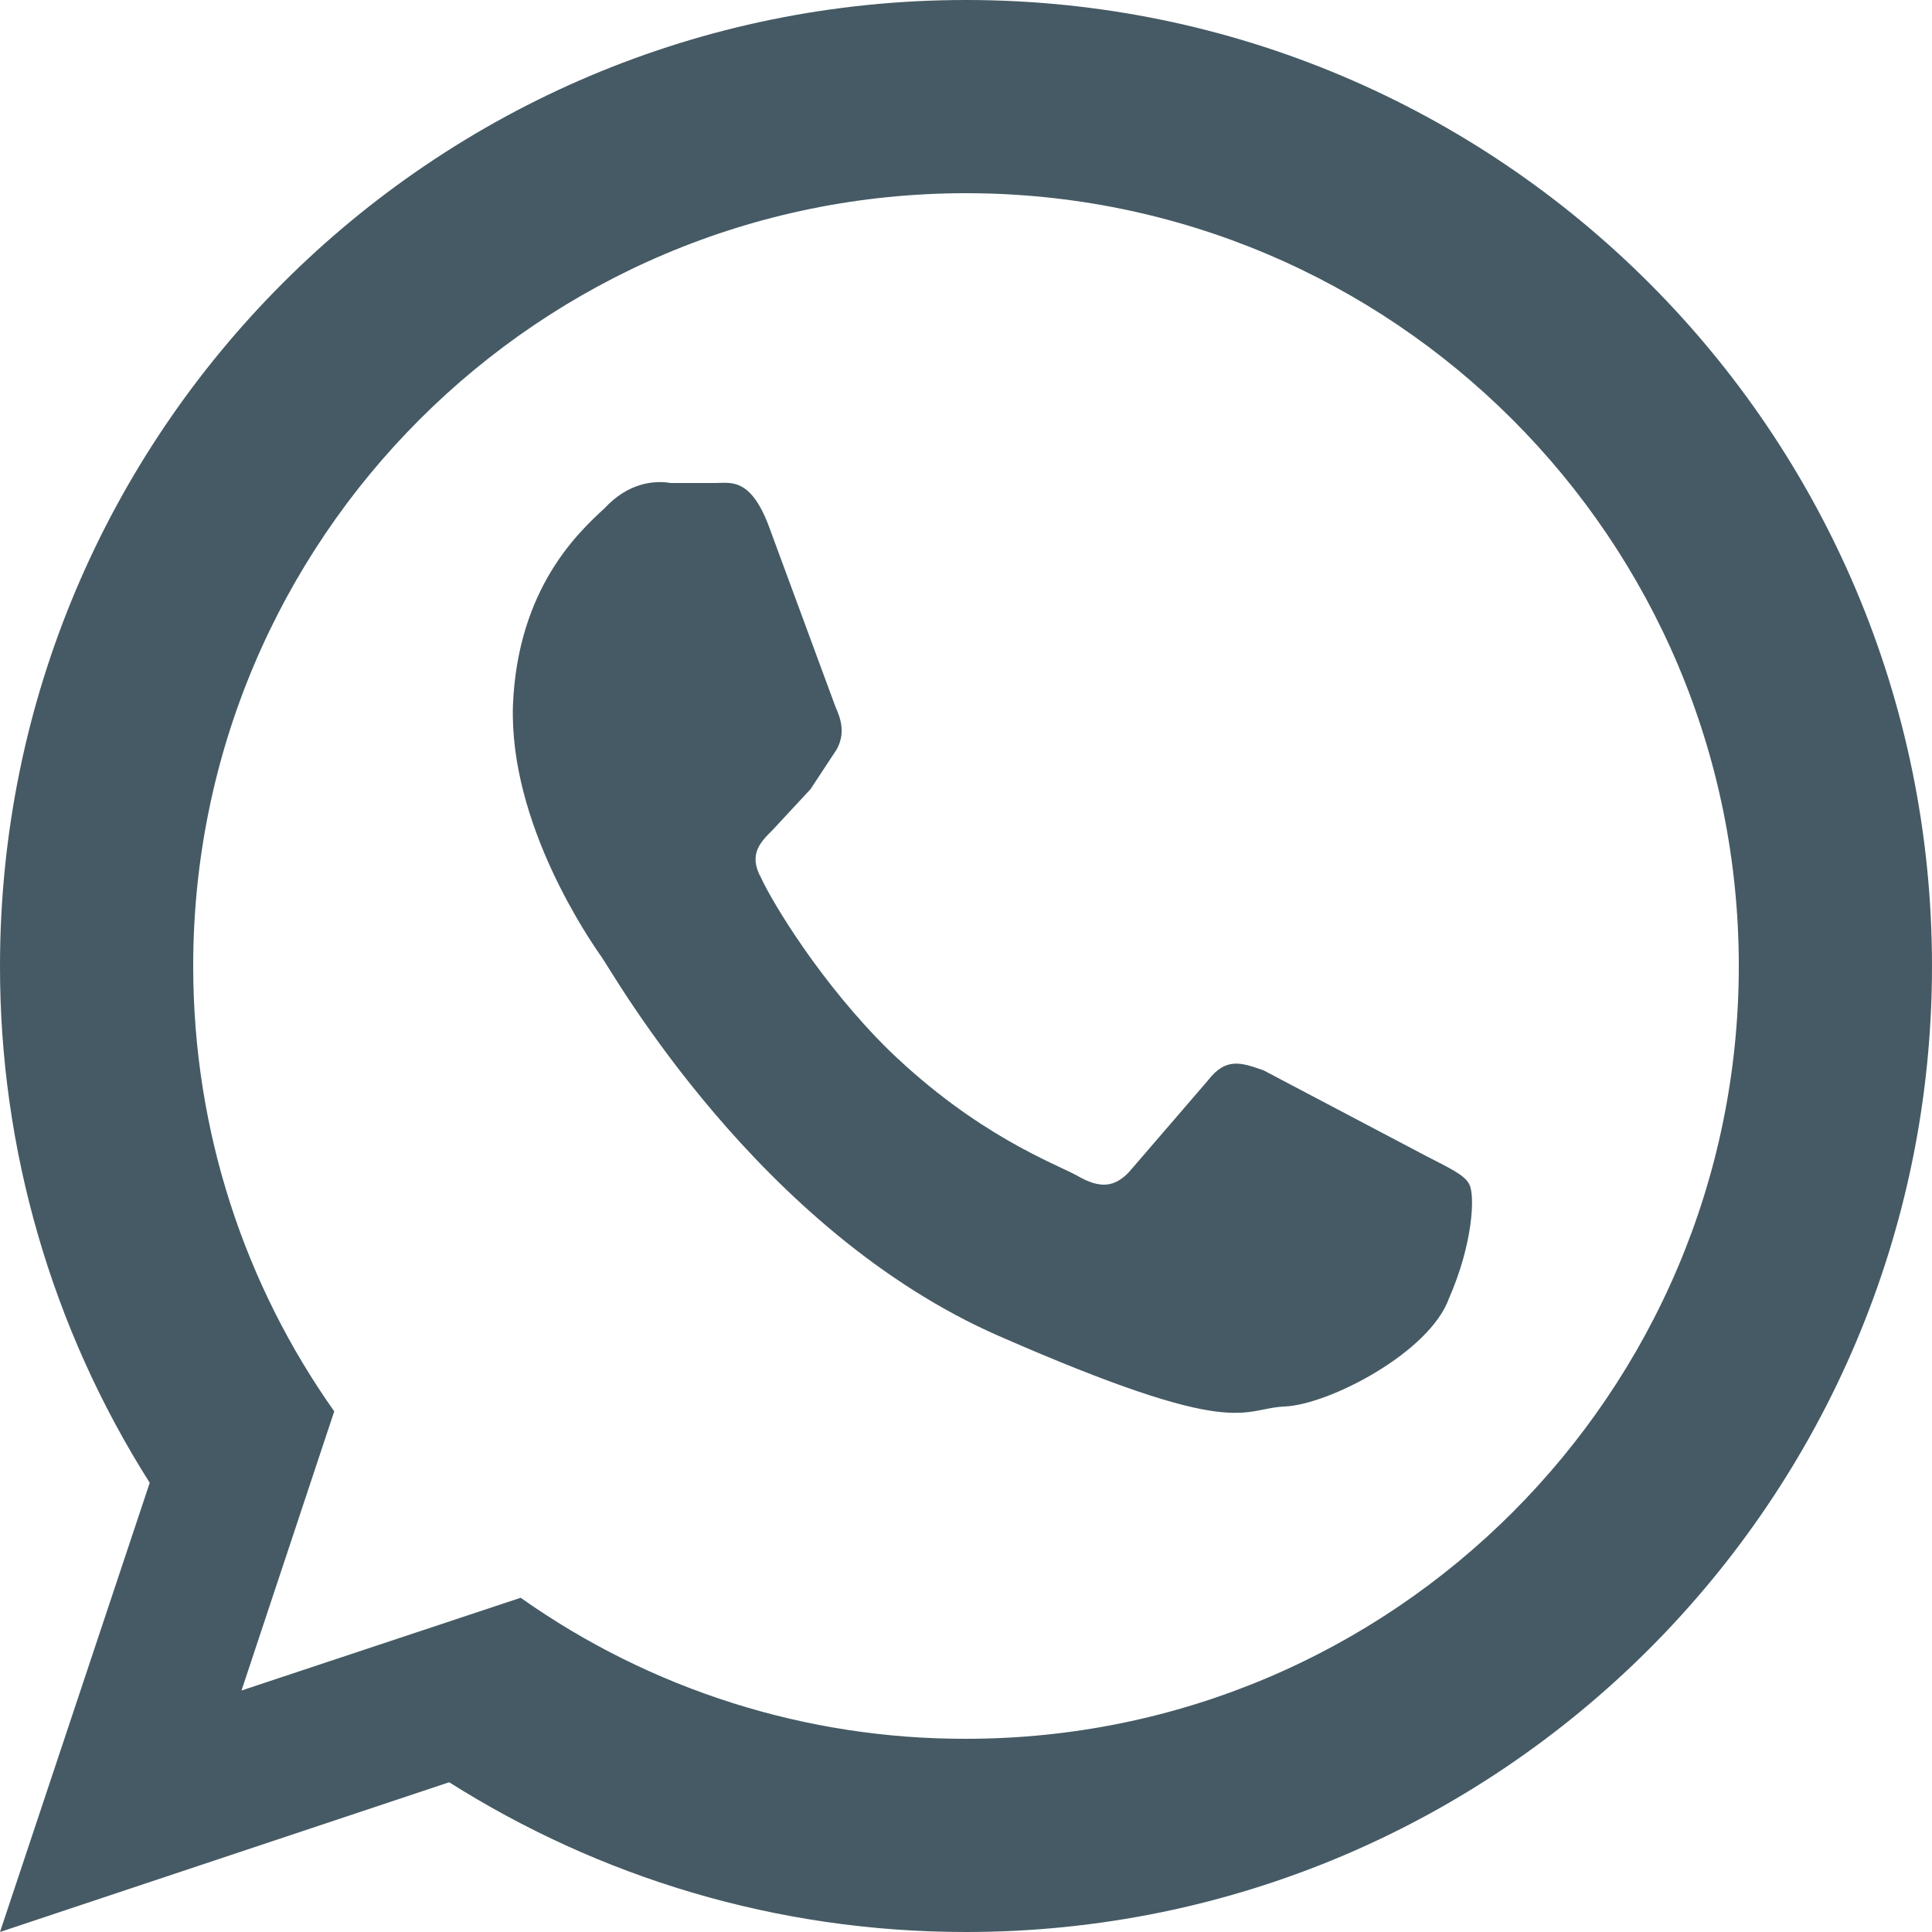
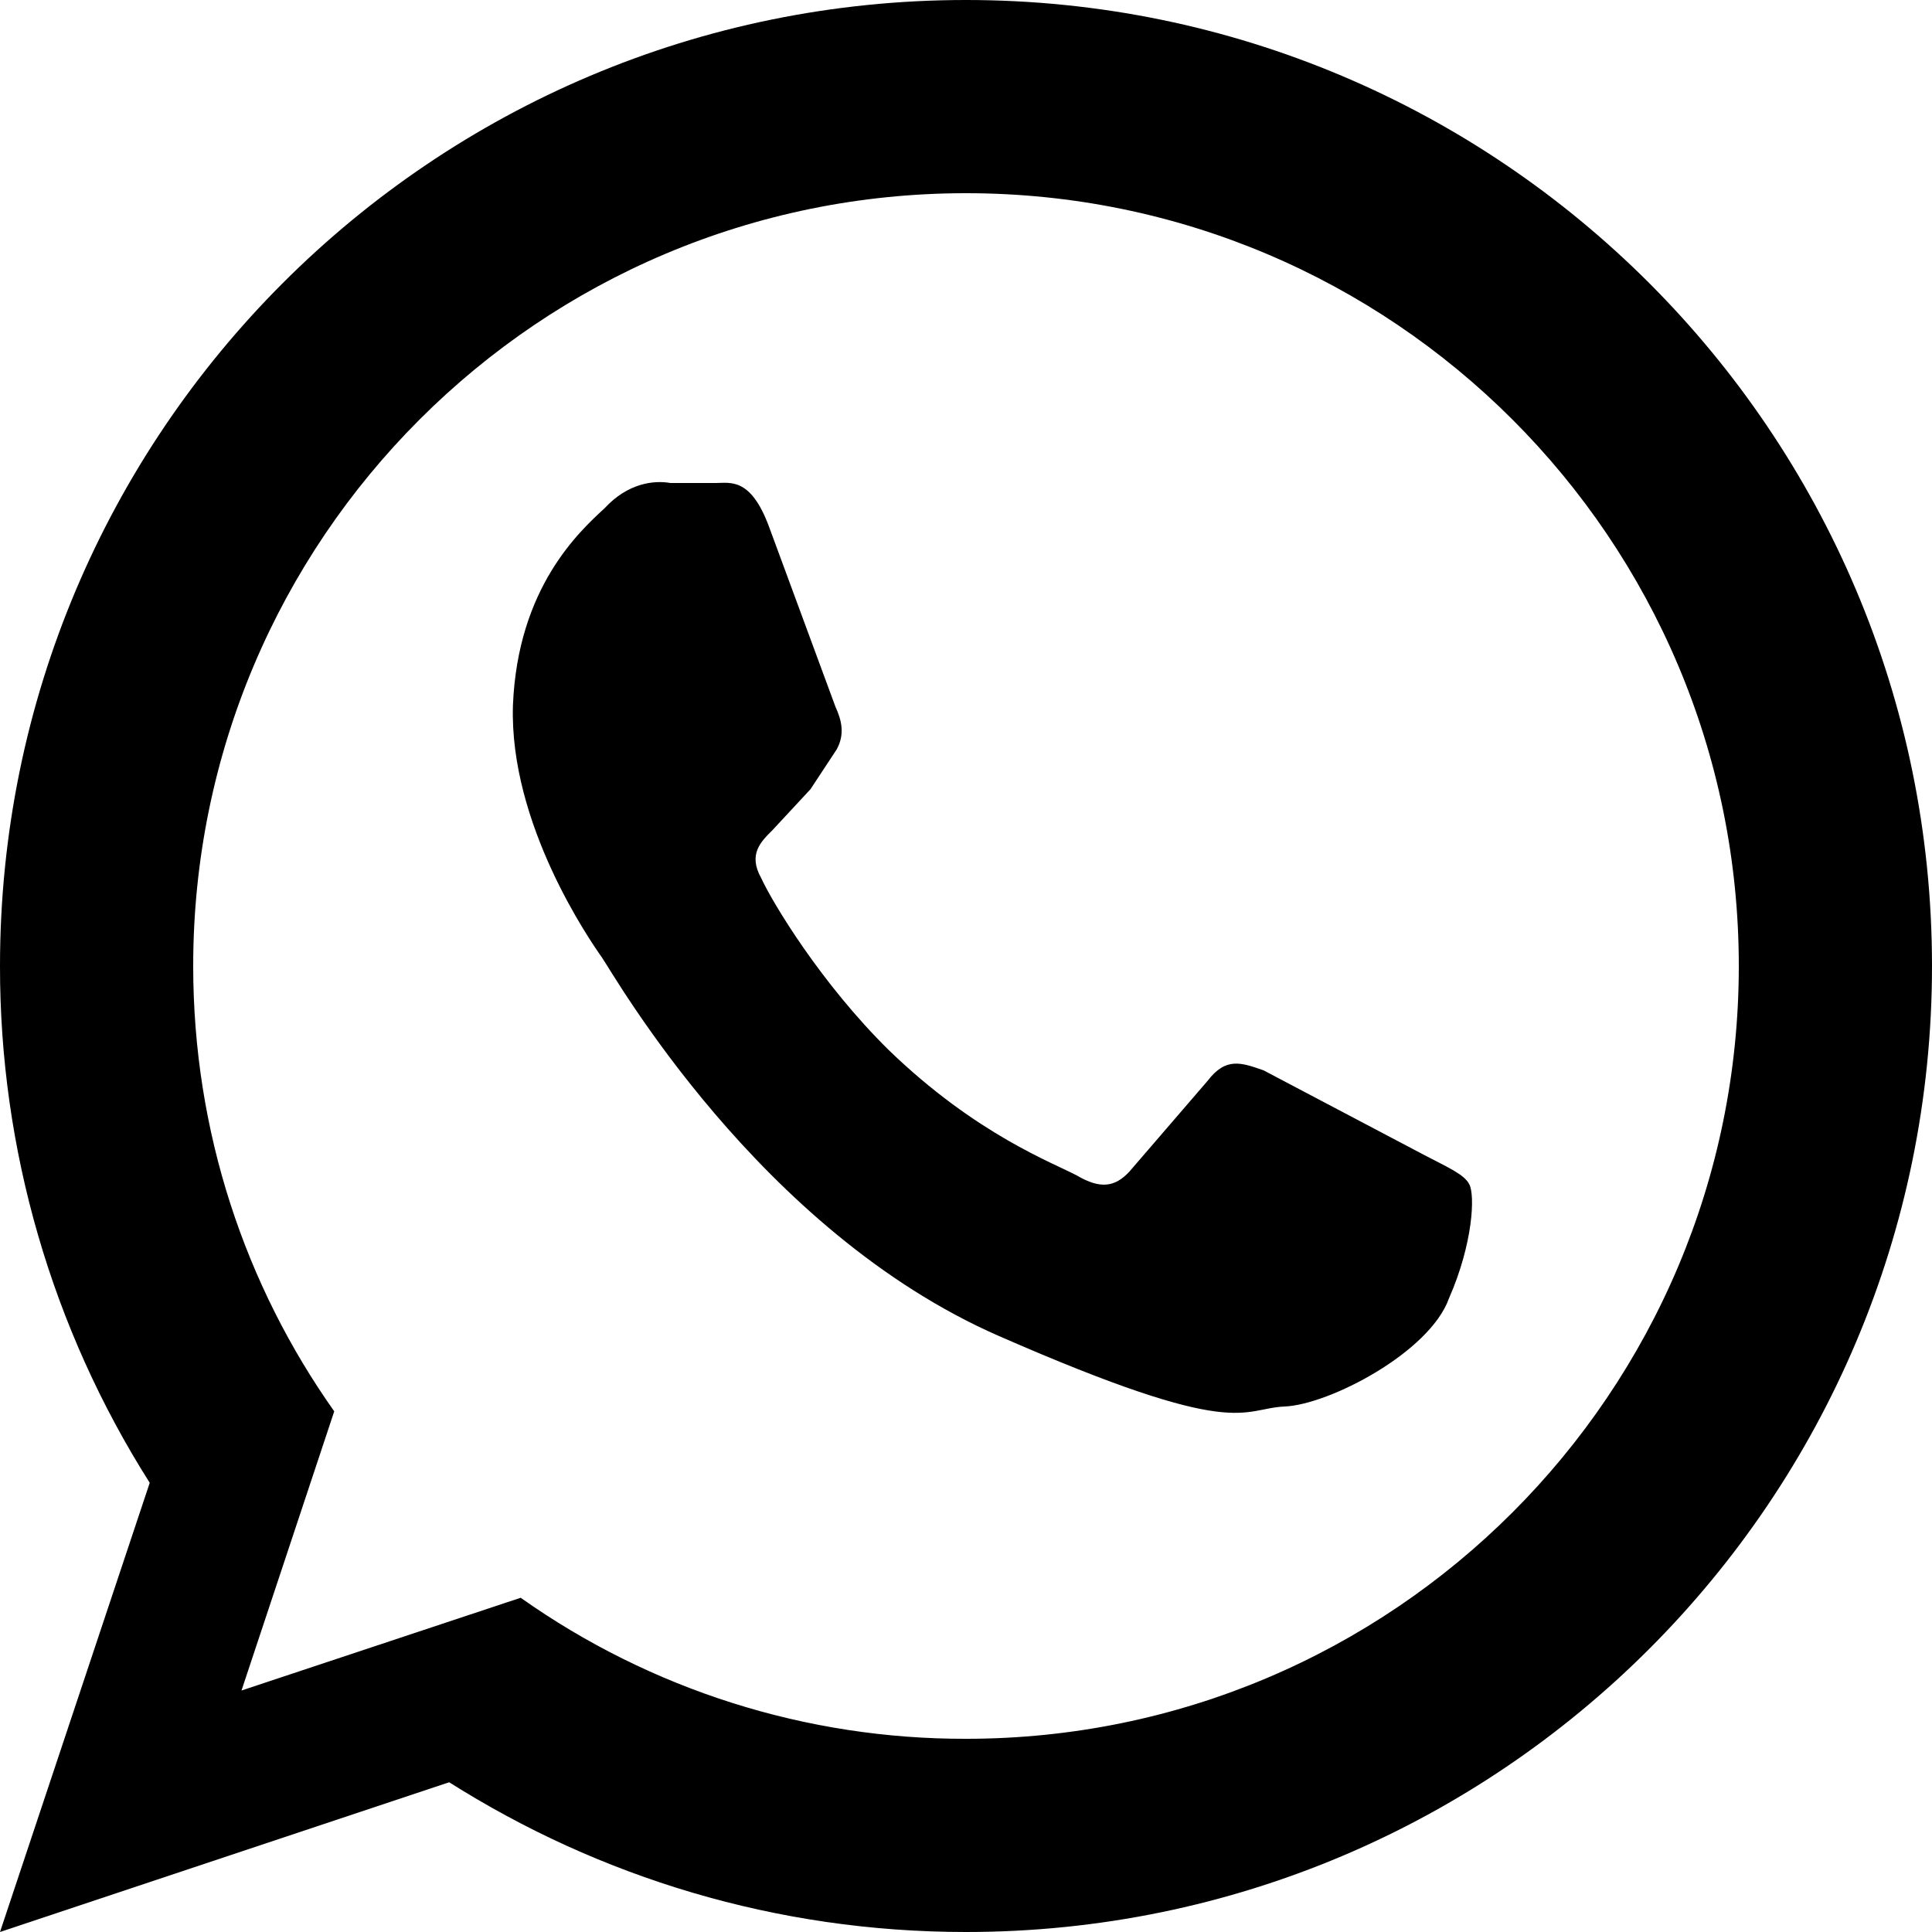
<svg xmlns="http://www.w3.org/2000/svg" width="20" height="20" viewBox="0 0 20 20">
-   <path fill="#455A64" fill-rule="nonzero" d="M14.75 11.96c.25.13.41.2.46.3.06.11.04.61-.21 1.18-.2.56-1.24 1.1-1.7 1.12-.46.02-.47.36-2.96-.73-2.49-1.09-3.99-3.75-4.11-3.92-.12-.17-.96-1.38-.92-2.61.05-1.22.69-1.8.95-2.04.24-.26.51-.29.68-.26h.47c.15 0 .36-.06.55.45l.69 1.87c.06.13.1.28.01.44l-.27.41-.39.42c-.12.12-.26.25-.12.5.12.26.62 1.09 1.32 1.78.91.88 1.71 1.17 1.95 1.3.24.14.39.12.54-.04l.81-.94c.19-.25.35-.19.58-.11l1.67.88zM10 0a10 10 0 0 1 10 10c0 5.523-4.477 10-10 10-1.97 0-3.8-.57-5.35-1.55L0 20l1.55-4.65A9.969 9.969 0 0 1 0 10C0 4.477 4.477 0 10 0zm0 2a8 8 0 0 0-8 8c0 1.72.54 3.31 1.46 4.61L2.5 17.5l2.89-.96A7.95 7.95 0 0 0 10 18a8 8 0 1 0 0-16z" />
+   <path fill-rule="nonzero" d="M14.75 11.96c.25.13.41.2.46.3.06.11.04.61-.21 1.18-.2.56-1.24 1.1-1.7 1.12-.46.02-.47.36-2.96-.73-2.49-1.09-3.99-3.75-4.11-3.92-.12-.17-.96-1.38-.92-2.61.05-1.22.69-1.8.95-2.04.24-.26.51-.29.68-.26h.47c.15 0 .36-.06.55.45l.69 1.87c.06.13.1.28.01.44l-.27.41-.39.42c-.12.12-.26.25-.12.5.12.26.62 1.09 1.32 1.78.91.88 1.71 1.17 1.95 1.3.24.14.39.12.54-.04l.81-.94c.19-.25.35-.19.58-.11l1.67.88zM10 0a10 10 0 0 1 10 10c0 5.523-4.477 10-10 10-1.97 0-3.8-.57-5.35-1.55L0 20l1.55-4.65A9.969 9.969 0 0 1 0 10C0 4.477 4.477 0 10 0zm0 2a8 8 0 0 0-8 8c0 1.72.54 3.31 1.46 4.61L2.5 17.5l2.89-.96A7.95 7.95 0 0 0 10 18a8 8 0 1 0 0-16z" />
</svg>
